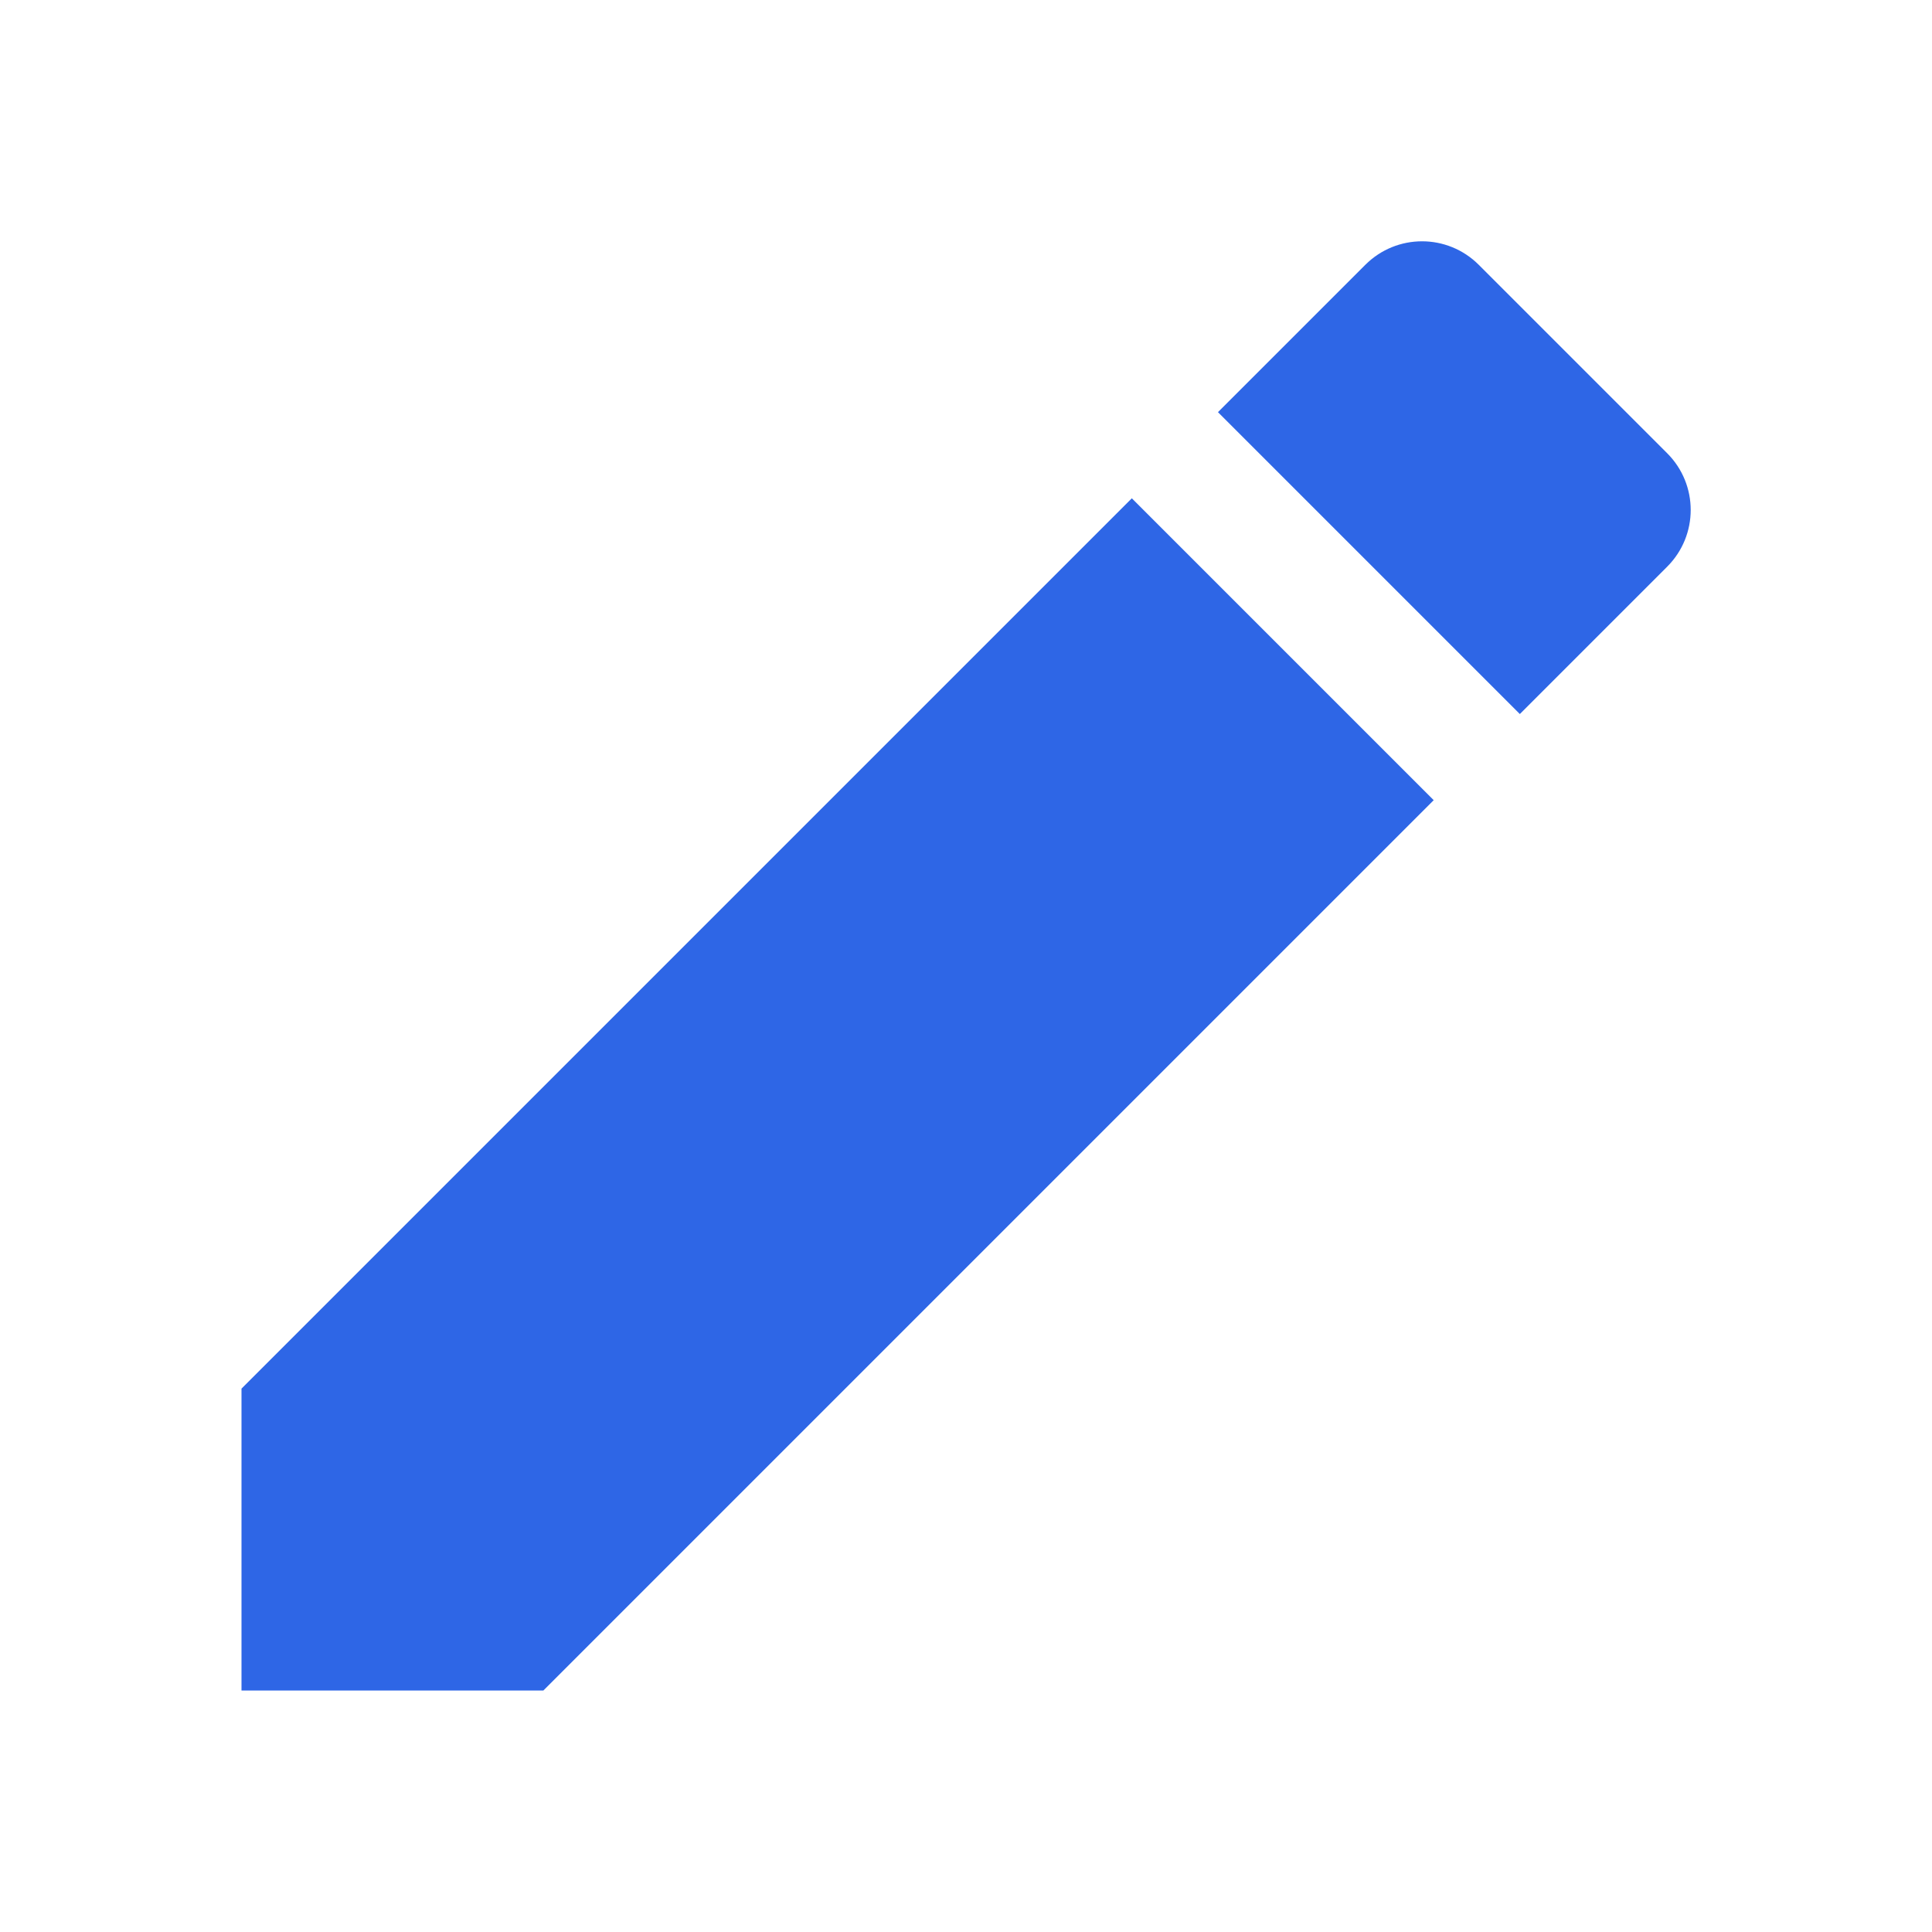
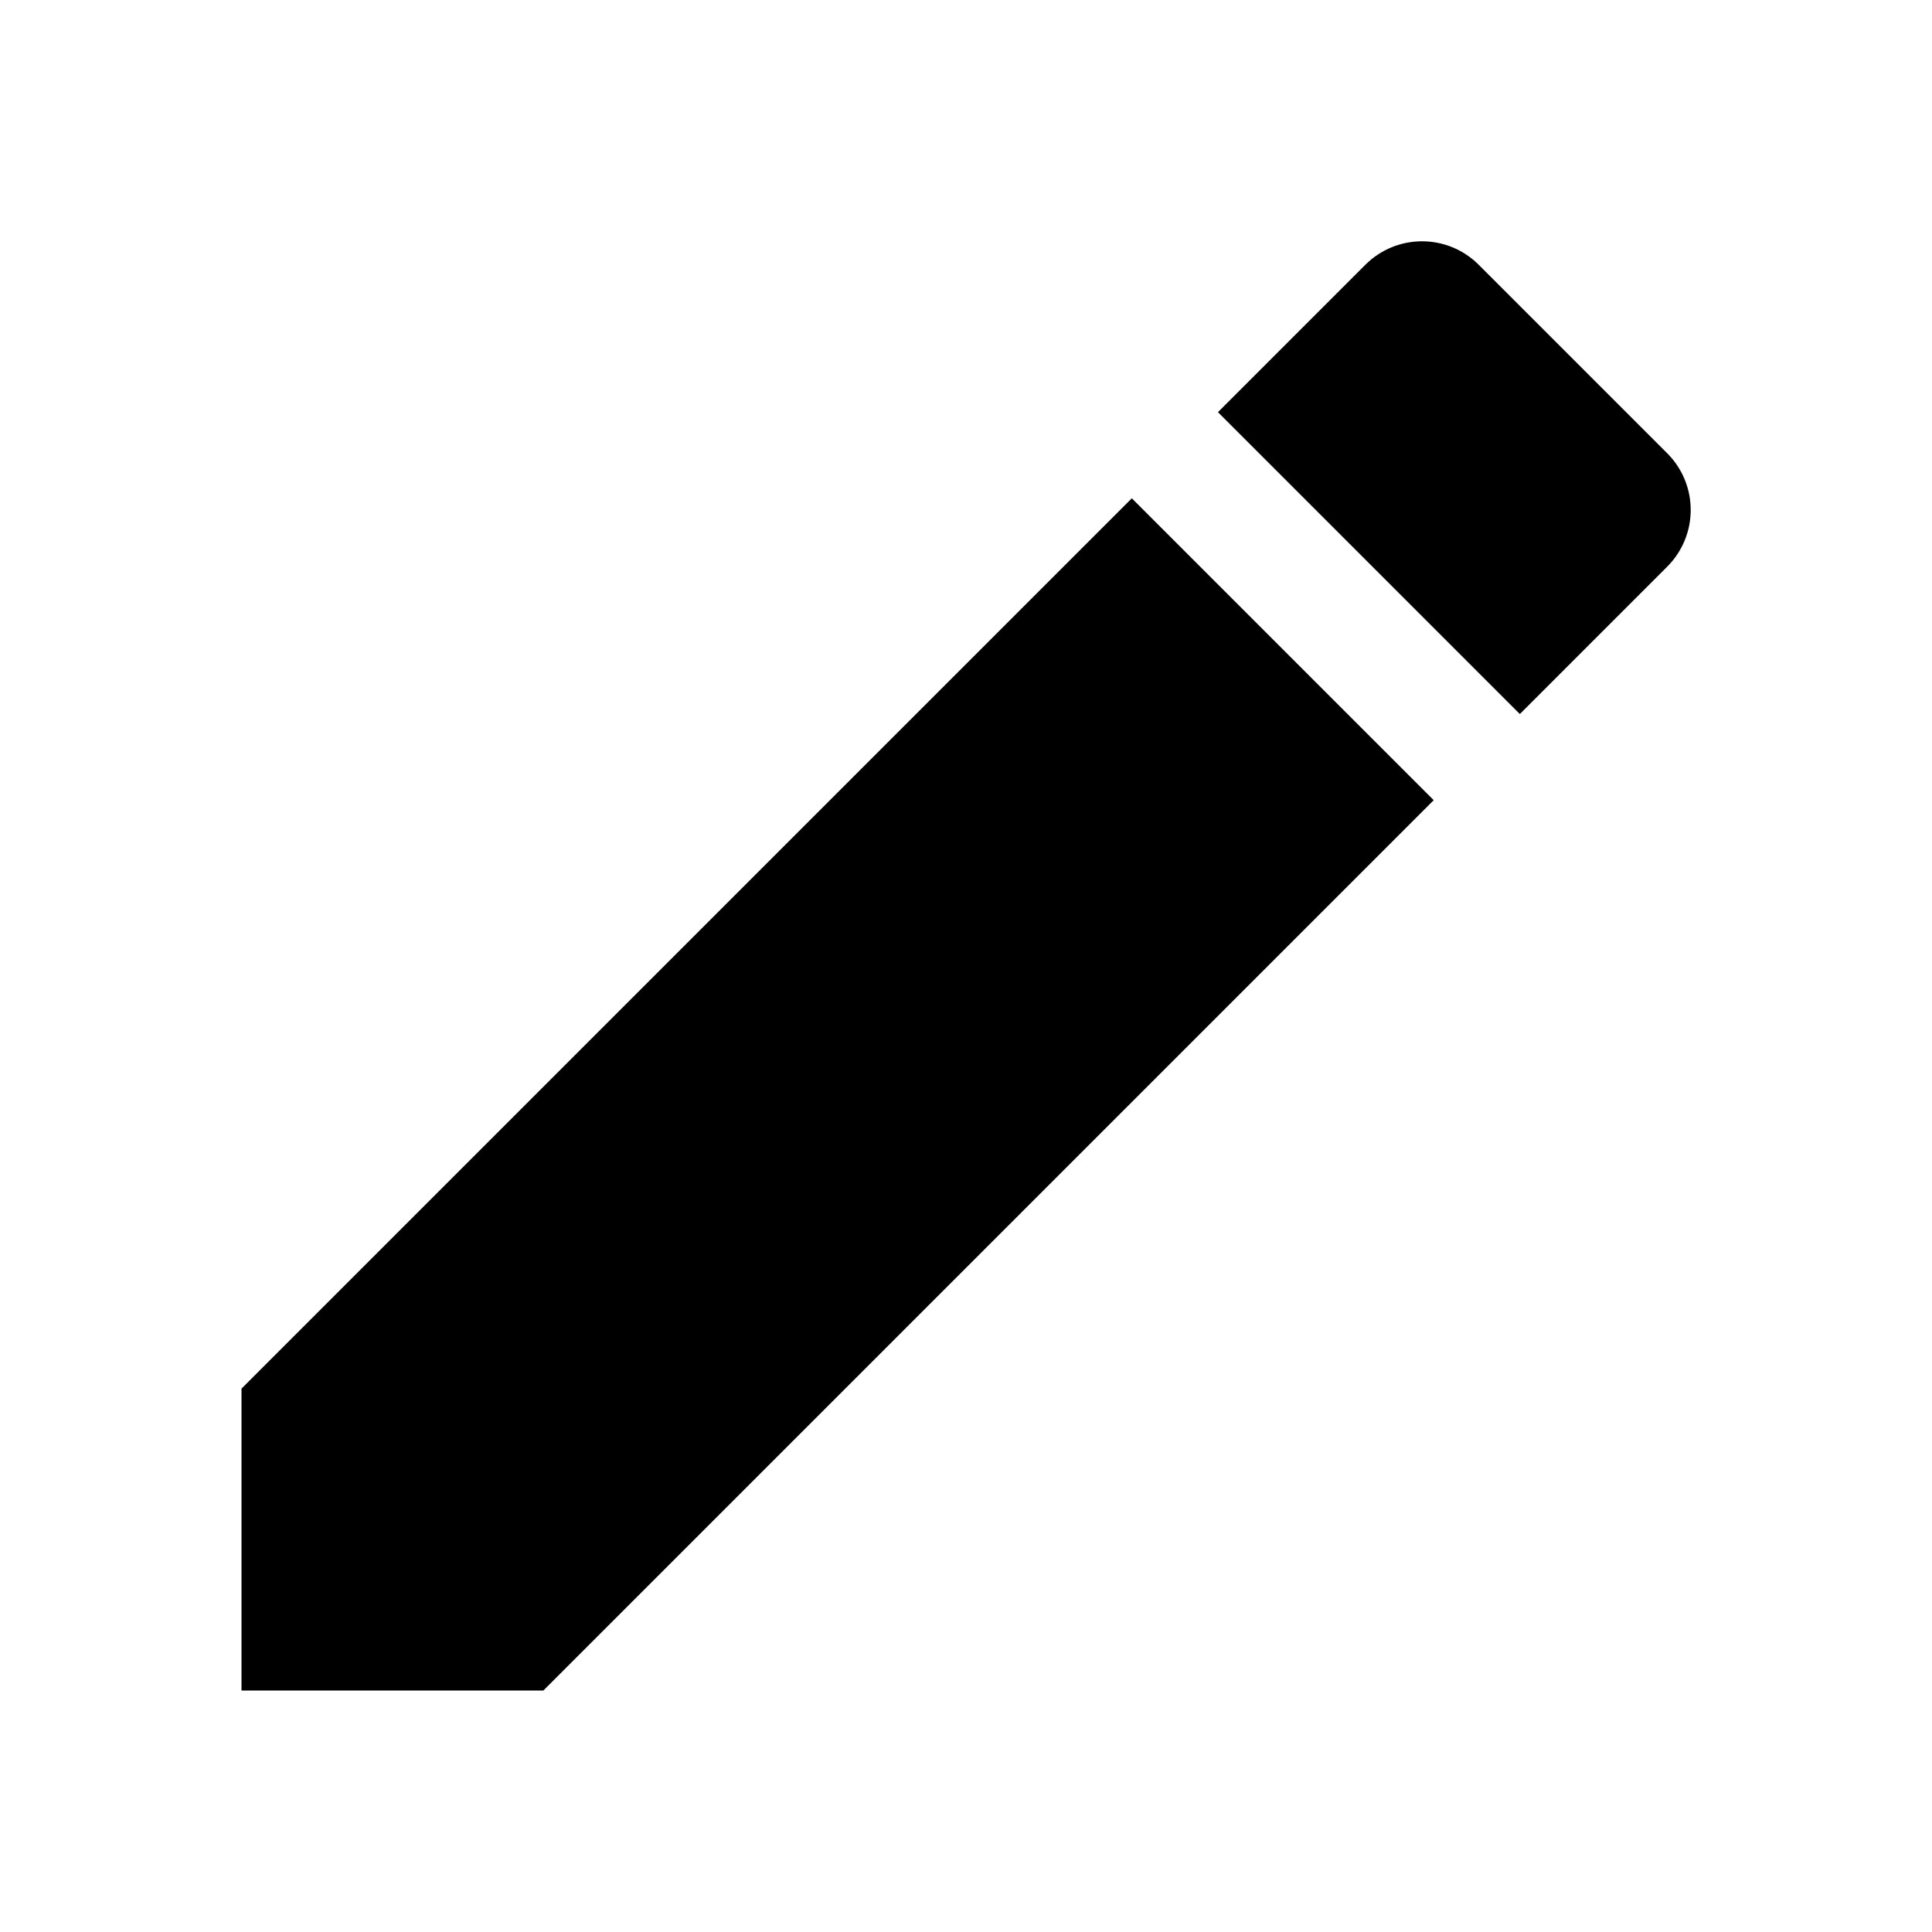
<svg xmlns="http://www.w3.org/2000/svg" width="24" height="24" viewBox="0 0 24 24" fill="none">
-   <path d="M3 17.25V21H6.75L17.81 9.94L14.06 6.19L3 17.25ZM20.71 7.04C21.1 6.65 21.1 6.02 20.71 5.63L18.37 3.29C17.98 2.9 17.35 2.9 16.96 3.29L15.13 5.12L18.88 8.87L20.71 7.04V7.04Z" fill="#2E66E6" />
+   <path d="M3 17.25V21H6.75L17.81 9.94L14.06 6.19L3 17.25ZM20.71 7.04C21.1 6.65 21.1 6.02 20.71 5.63L18.37 3.29C17.98 2.9 17.35 2.9 16.96 3.29L15.13 5.12L18.88 8.87L20.71 7.04V7.04Z" fill="currentColor" />
</svg>
